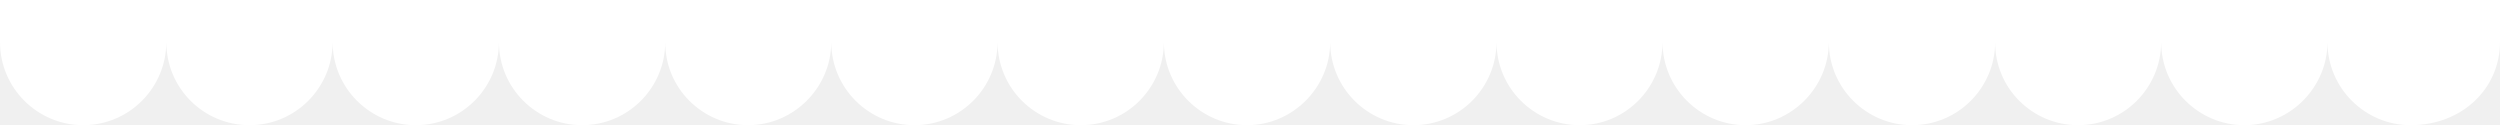
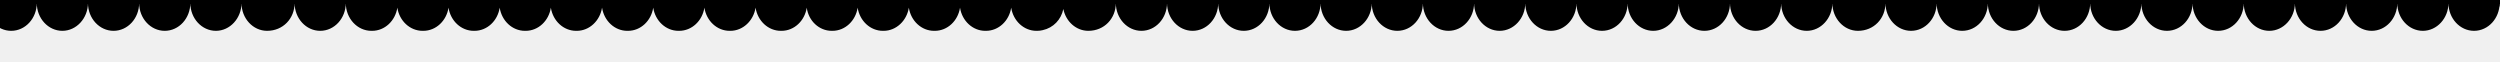
- <svg xmlns="http://www.w3.org/2000/svg" viewBox="0 0 844.8 42.2" preserveAspectRatio="none">
-   <path class="elementor-shape-fill ha-shape-divider" fill="#FFFFFF" d="M28.1,42.3c15.6,0,28.1-12.7,28.1-28.1c0,15.6,12.6,28.1,28.1,28.1c15.6,0,28.1-12.7,28.1-28.1  c0,15.6,12.7,28.1,28.1,28.1c15.6,0,28.1-12.7,28.1-28.1c0,15.6,12.7,28.1,28.1,28.1c15.6,0,28.1-12.7,28.1-28.1  c-0.1,15.6,12.6,28.1,28,28.1s28.1-12.7,28.1-28.1c0,15.6,12.7,28.1,28.1,28.1c15.6,0,28.1-12.7,28.1-28.1  c0,15.6,12.7,28.1,28.1,28.1c15.6,0,28.1-12.7,28.1-28.1c0,15.6,12.7,28.1,28.1,28.1s28.1-12.7,28.1-28.1  c0,15.6,12.7,28.1,28.1,28.1c15.6,0,28.1-12.7,28.1-28.1c0,15.6,12.7,28.1,28.1,28.1c15.5,0,28-12.7,28-28.1  c0,15.6,12.7,28.1,28.1,28.1c15.4,0,28.1-12.7,28.1-28.1c0,15.6,12.7,28.1,28.1,28.1c15.6,0,28.1-12.7,28.1-28.1  c-0.1,15.6,12.6,28.1,28,28.1c15.6,0,28.1-12.7,28.1-28.1c0,15.6,12.7,28.1,28.1,28.1c15.4,0,28.1-12.7,28.1-28.1  c0,15.6,12.7,28.1,28.1,28.1c17.5,0,30.2-12.5,30.2-28.1V0L0,0l0,14.2C0,29.8,12.7,42.3,28.1,42.3z" />
+ <svg xmlns="http://www.w3.org/2000/svg" viewBox="-6151.5 0 16383 400" preserveAspectRatio="none">
+   <path class="elementor-shape-fill ha-shape-divider" d="M11247.1,0h-0.7h-25554.7h-0.7h-15128.9v19.7c0,101.4,75.7,182.3,167.7,182.3c93.3,0,167.7-82.2,167.7-182.3  c0,101.4,75.7,182.3,167.7,182.3c93.3,0,167.7-82.2,167.7-182.3c0,101.4,75.7,182.3,167.7,182.3c93.3,0,167.7-82.2,167.7-182.3  c0,101.4,75.7,182.3,167.7,182.3c93.3,0,167.7-82.2,167.7-182.3c0,101.4,75.7,182.3,167.7,182.3s167.7-82.2,167.7-182.3  c0,101.4,75.7,182.3,167.7,182.3c93.3,0,167.7-82.2,167.7-182.3c0,101.4,75.7,182.3,167.7,182.3c93.3,0,167.7-82.2,167.7-182.3  c0,101.4,75.7,182.3,167.7,182.3c92,0,167.7-82.2,167.7-182.3c0,101.4,75.7,182.3,167.7,182.3c93.3,0,167.7-82.2,167.7-182.3  c0,101.4,75.7,182.3,167.7,182.3c93.3,0,167.7-82.2,167.7-182.3c0,101.4,75.7,182.3,167.7,182.3c92,0,167.7-82.2,167.7-182.3  c0,101.4,75.7,182.3,167.7,182.3c93.3,0,167.7-82.2,167.7-182.3c0,101.4,75.7,182.3,167.7,182.3c93.3,0,167.7-82.2,167.7-182.3  c0,101.4,75.7,182.3,167.7,182.3c92,0,167.7-82.2,167.7-182.3c0,101.4,75.7,182.3,167.7,182.3c104.6,0,180.3-80.8,180.3-182.3  c0,101.4,75.7,182.3,167.7,182.3c93.3,0,167.7-82.2,167.7-182.3c0,101.4,75.7,182.3,167.7,182.3c93.3,0,167.7-82.2,167.7-182.3  c0,101.4,75.7,182.3,167.7,182.3c93.3,0,167.7-82.2,167.7-182.3c0,101.4,75.7,182.3,167.7,182.3c93.3,0,167.7-82.2,167.7-182.3  c0,101.4,75.7,182.3,167.7,182.3c92,0,167.6-82.2,167.6-182.3c0,101.4,75.7,182.3,167.7,182.3c93.3,0,167.7-82.2,167.7-182.3  c0,101.4,75.7,182.3,167.7,182.3c93.3,0,167.7-82.2,167.7-182.3c0,101.4,75.7,182.3,167.7,182.3c92,0,167.7-82.2,167.7-182.3  c0,101.4,75.7,182.3,167.7,182.3c93.3,0,167.7-82.2,167.7-182.3c0,101.4,75.7,182.3,167.7,182.3c93.3,0,167.7-82.2,167.7-182.3  c0,101.4,75.7,182.3,167.7,182.3c92,0,167.7-82.2,167.7-182.3c0,101.4,75.7,182.3,167.7,182.3c93.3,0,167.7-82.2,167.7-182.3  c0,101.4,75.7,182.3,167.7,182.3c93.3,0,167.7-82.2,167.7-182.3c0,101.4,75.7,182.3,167.7,182.3c92,0,167.7-82.2,167.7-182.3  c0,101.4,75.7,182.3,167.7,182.3c104.6,0,180.3-80.8,180.3-182.3c0,101.4,75.7,182.3,167.7,182.3c93.3,0,167.7-82.2,167.7-182.3  c0,101.4,75.7,182.3,167.7,182.3c93.3,0,167.7-82.2,167.7-182.3c0,101.4,75.7,182.3,167.7,182.3c93.3,0,167.7-82.2,167.7-182.3  c0,101.4,75.7,182.3,167.7,182.3c93.3,0,167.7-82.2,167.7-182.3c0,101.4,75.7,182.3,167.7,182.3c92,0,167.7-82.2,167.7-182.3  c0,101.4,75.7,182.3,167.7,182.3c93.3,0,167.7-82.2,167.7-182.3c0,101.4,75.7,182.3,167.7,182.3c93.3,0,167.7-82.2,167.7-182.3  c0,101.4,75.7,182.3,167.7,182.3c92,0,167.7-82.2,167.7-182.3c0,101.4,75.7,182.3,167.7,182.3c93.3,0,167.7-82.2,167.7-182.3  c0,101.4,75.7,182.3,167.7,182.3c93.3,0,167.7-82.2,167.7-182.3c0,101.4,75.7,182.3,167.7,182.3c92,0,167.7-82.2,167.7-182.3  c0,101.4,75.7,182.3,167.7,182.3c93.3,0,167.7-82.2,167.7-182.3c0,101.4,75.7,182.3,167.7,182.3c93.3,0,167.7-82.2,167.7-182.3  c0,101.4,75.7,182.3,167.7,182.3s167.7-82.2,167.7-182.3c0,101.4,75.7,182.3,167.7,182.3c100.5,0,174.3-74.6,179.9-170.5  c5.6,95.8,78.9,170.5,167.3,170.5c93.3,0,167.7-82.2,167.7-182.3c0,101.4,75.7,182.3,167.7,182.3c93.3,0,167.7-82.2,167.7-182.3  c0,101.4,75.7,182.3,167.7,182.3c93.3,0,167.7-82.2,167.7-182.3c0,101.4,75.7,182.3,167.7,182.3c93.3,0,167.7-82.2,167.7-182.3  c0,101.4,75.7,182.3,167.7,182.3s167.7-82.2,167.7-182.3c0,101.4,75.7,182.3,167.7,182.3c93.3,0,167.7-82.2,167.7-182.3  c0,101.4,75.7,182.3,167.7,182.3c93.3,0,167.7-82.2,167.7-182.3c0,101.4,75.7,182.3,167.7,182.3s167.7-82.2,167.7-182.3  c0,101.4,75.7,182.3,167.7,182.3c93.3,0,167.7-82.2,167.7-182.3c0,101.4,75.7,182.3,167.7,182.3c93.3,0,167.7-82.2,167.7-182.3  c0,101.4,75.7,182.3,167.7,182.3s167.7-82.2,167.7-182.3c0,101.4,75.7,182.3,167.7,182.3c93.3,0,167.7-82.2,167.7-182.3  c0,101.4,75.7,182.3,167.7,182.3c93.3,0,167.7-82.2,167.7-182.3c0,101.4,75.7,182.3,167.7,182.3s167.7-82.2,167.7-182.3  c0,101.4,75.7,182.3,167.7,182.3c104.6,0,180.3-80.8,180.3-182.3c0,101.4,75.7,182.3,167.7,182.3c93.3,0,167.7-82.2,167.7-182.3  c0,101.4,75.7,182.3,167.7,182.3c93.3,0,167.7-82.2,167.7-182.3c0,101.4,75.7,182.3,167.7,182.3c93.3,0,167.7-82.2,167.7-182.3  c0,101.4,75.7,182.3,167.7,182.3c93.3,0,167.7-82.2,167.7-182.3c0,101.4,75.7,182.3,167.7,182.3s167.6-82.2,167.6-182.3  c0,101.4,75.7,182.3,167.7,182.3c93.3,0,167.7-82.2,167.7-182.3c0,101.4,75.7,182.3,167.7,182.3c93.3,0,167.7-82.2,167.7-182.3  c0,101.4,75.7,182.3,167.7,182.3c92,0,167.7-82.2,167.7-182.3c0,101.4,75.7,182.3,167.7,182.3c93.3,0,167.7-82.2,167.7-182.3  c0,101.4,75.7,182.3,167.7,182.3c93.3,0,167.7-82.2,167.7-182.3c0,101.4,75.7,182.3,167.7,182.3c92,0,167.7-82.2,167.7-182.3  c0,101.4,75.7,182.3,167.7,182.3c93.3,0,167.7-82.2,167.7-182.3c0,101.4,75.7,182.3,167.7,182.3c93.3,0,167.7-82.2,167.7-182.3  c0,101.4,75.7,182.3,167.7,182.3c92,0,167.7-82.2,167.7-182.3c0,101.4,75.7,182.3,167.7,182.3c104.6,0,180.3-80.8,180.3-182.3  c0,101.4,75.7,182.3,167.7,182.3c93.3,0,167.7-82.2,167.7-182.3c0,101.4,75.7,182.3,167.7,182.3c0.8,0,1.6,0,2.4,0  c0.8,0,1.6,0,2.4,0c83.6,0,152-66,165.3-151.6c13.4,86.6,82.8,151.6,165.3,151.6c0.8,0,1.6,0,2.4,0c0.8,0,1.6,0,2.4,0  c83.6,0,152-66,165.3-151.6c13.4,86.6,82.8,151.6,165.3,151.6c0.8,0,1.6,0,2.4,0c0.8,0,1.6,0,2.4,0c83.6,0,152-66,165.3-151.6  c13.4,86.6,82.8,151.6,165.3,151.6c0.8,0,1.6,0,2.3,0c0.8,0,1.6,0,2.4,0c83.6,0,152-66,165.3-151.6  c13.4,86.6,82.8,151.6,165.3,151.6c0.8,0,1.6,0,2.4,0c0.8,0,1.6,0,2.4,0c82.5,0,151.8-66,165.3-151.8  c13.4,86.6,82.8,151.8,165.3,151.8c0.8,0,1.6,0,2.4,0c0.8,0,1.6,0,2.4,0c83.6,0,152-66,165.3-151.6  c13.4,86.6,82.8,151.6,165.3,151.6c0.8,0,1.6,0,2.3,0c0.8,0,1.6,0,2.4,0c83.6,0,152-66,165.3-151.6  c13.4,86.6,82.8,151.6,165.3,151.6c0.8,0,1.6,0,2.4,0c0.8,0,1.6,0,2.4,0c82.5,0,151.8-66,165.3-151.8  c13.4,86.6,82.8,151.8,165.3,151.8c0.8,0,1.6,0,2.4,0c0.8,0,1.6,0,2.4,0c83.6,0,152-66,165.3-151.6C-853,136.9-783.7,202-701.1,202  c0.8,0,1.6,0,2.3,0c0.8,0,1.6,0,2.4,0c83.6,0,152-66,165.3-151.6c13.4,86.6,82.8,151.6,165.3,151.6c0.8,0,1.6,0,2.4,0  c0.8,0,1.6,0,2.4,0c82.5,0,151.8-66,165.3-151.7C-182.3,136.9-113,202-30.4,202c0.8,0,1.6,0,2.4,0c0.8,0,1.6,0,2.4,0  c83.6,0,152-66,165.3-151.6C153.1,136.9,222.5,202,305,202c0.8,0,1.6,0,2.3,0c0.8,0,1.6,0,2.4,0c83.6,0,152-66,165.3-151.6  C488.5,136.9,557.8,202,640.4,202c0.8,0,1.7,0,2.5,0c0.7,0,1.5,0,2.2,0c12.4,0,24.5-1.5,36.1-4.3c70.1-15.2,121.4-69.3,135.5-138.7  c16.6,82.2,84,143,163.8,143c104.6,0,180.3-80.8,180.3-182.3c0,101.4,75.7,182.3,167.7,182.3c93.3,0,167.7-82.2,167.7-182.3  c0,101.4,75.7,182.3,167.7,182.3c93.3,0,167.7-82.2,167.7-182.3c0,101.4,75.7,182.3,167.7,182.3c93.3,0,167.7-82.2,167.7-182.3  c0,101.4,75.7,182.3,167.7,182.3c93.3,0,167.7-82.2,167.7-182.3c0,101.4,75.7,182.3,167.7,182.3c92,0,167.6-82.2,167.6-182.3  c0,101.4,75.7,182.3,167.7,182.3c93.3,0,167.7-82.2,167.7-182.3c0,101.4,75.7,182.3,167.7,182.3c93.3,0,167.7-82.2,167.7-182.3  c0,101.4,75.7,182.3,167.7,182.3s167.7-82.2,167.7-182.3c0,101.4,75.7,182.3,167.7,182.3c93.3,0,167.7-82.2,167.7-182.3  c0,101.4,75.7,182.3,167.7,182.3c93.3,0,167.7-82.2,167.7-182.3c0,101.4,75.7,182.3,167.7,182.3s167.7-82.2,167.7-182.3  c0,101.4,75.7,182.3,167.7,182.3c93.3,0,167.7-82.2,167.7-182.3c0,101.4,75.7,182.3,167.7,182.3c93.3,0,167.7-82.2,167.7-182.3  c0,101.4,75.7,182.3,167.7,182.3c92,0,167.7-82.2,167.7-182.3c0,101.4,75.7,182.3,167.7,182.3c104.6,0,180.3-80.8,180.3-182.3  c0,101.4,75.7,182.3,167.7,182.3c93.3,0,167.7-82.2,167.7-182.3c0,101.4,75.7,182.3,167.7,182.3c93.3,0,167.7-82.2,167.7-182.3  c0,101.4,75.7,182.3,167.7,182.3c93.3,0,167.7-82.2,167.7-182.3c0,101.4,75.7,182.3,167.7,182.3c93.3,0,167.7-82.2,167.7-182.3  c0,101.4,75.7,182.3,167.7,182.3c92,0,167.7-82.2,167.7-182.3c0,101.4,75.7,182.3,167.7,182.3c93.3,0,167.7-82.2,167.7-182.3  c0,101.4,75.7,182.3,167.7,182.3c93.3,0,167.7-82.2,167.7-182.3c0,101.4,75.7,182.3,167.7,182.3s167.7-82.2,167.7-182.3  c0,101.4,75.7,182.3,167.7,182.3c93.3,0,167.7-82.2,167.7-182.3c0,101.4,75.7,182.3,167.7,182.3c93.3,0,167.7-82.2,167.7-182.3  c0,101.4,75.7,182.3,167.7,182.3s167.7-82.2,167.7-182.3c0,101.4,75.7,182.3,167.7,182.3c93.3,0,167.7-82.2,167.7-182.3  c0,101.4,75.7,182.3,167.7,182.3c93.3,0,167.7-82.2,167.7-182.3c0,101.4,75.7,182.3,167.7,182.3s167.7-82.2,167.7-182.3  c0,101.4,75.7,182.3,167.7,182.3c100.5,0,174.3-74.6,179.9-170.5c5.6,95.8,78.9,170.5,167.3,170.5c93.3,0,167.7-82.2,167.7-182.3  c0,101.4,75.7,182.3,167.7,182.3c93.3,0,167.7-82.2,167.7-182.3c0,101.4,75.7,182.3,167.7,182.3c93.3,0,167.7-82.2,167.7-182.3  c0,101.4,75.7,182.3,167.7,182.3c93.3,0,167.7-82.2,167.7-182.3c0,101.4,75.7,182.3,167.7,182.3c92,0,167.7-82.2,167.7-182.3  c0,101.4,75.7,182.3,167.7,182.3c93.3,0,167.7-82.2,167.7-182.3c0,101.4,75.7,182.3,167.7,182.3c93.3,0,167.7-82.2,167.7-182.3  c0,101.4,75.7,182.3,167.7,182.3s167.7-82.2,167.7-182.3c0,101.4,75.7,182.3,167.7,182.3c93.3,0,167.7-82.2,167.7-182.3  c0,101.4,75.7,182.3,167.7,182.3c93.3,0,167.7-82.2,167.7-182.3c0,101.4,75.7,182.3,167.7,182.3s167.7-82.2,167.7-182.3  c0,101.4,75.7,182.3,167.7,182.3c93.3,0,167.7-82.2,167.7-182.3c0,101.4,75.7,182.3,167.7,182.3c93.3,0,167.7-82.2,167.7-182.3  c0,101.4,75.7,182.3,167.7,182.3s167.7-82.2,167.7-182.3c0,101.4,75.7,182.3,167.7,182.3c104.6,0,180.3-80.8,180.3-182.3  c0,101.4,75.7,182.3,167.7,182.3c93.3,0,167.7-82.2,167.7-182.3c0,101.4,75.7,182.3,167.7,182.3c93.3,0,167.7-82.2,167.7-182.3  c0,101.4,75.7,182.3,167.7,182.3c93.3,0,167.7-82.2,167.7-182.3c0,101.4,75.7,182.3,167.7,182.3c93.3,0,167.7-82.2,167.7-182.3  c0,101.4,75.7,182.3,167.7,182.3c92,0,167.6-82.2,167.6-182.3c0,101.4,75.7,182.3,167.7,182.3c93.3,0,167.7-82.2,167.7-182.3  c0,101.4,75.7,182.3,167.7,182.3c93.3,0,167.7-82.2,167.7-182.3c0,101.4,75.7,182.3,167.7,182.3c92,0,167.7-82.2,167.7-182.3  c0,101.4,75.7,182.3,167.7,182.3c93.3,0,167.7-82.2,167.7-182.3c0,101.4,75.7,182.3,167.7,182.3c93.3,0,167.7-82.2,167.7-182.3  c0,101.4,75.7,182.3,167.7,182.3c92,0,167.7-82.2,167.7-182.3c0,101.4,75.7,182.3,167.7,182.3c93.3,0,167.7-82.2,167.7-182.3  c0,101.4,75.7,182.3,167.7,182.3c93.3,0,167.7-82.2,167.7-182.3c0,101.4,75.7,182.3,167.7,182.3c92,0,167.7-82.2,167.7-182.3  c0,101.4,75.7,182.3,167.7,182.3c104.6,0,180.3-80.8,180.3-182.3c0,101.4,75.7,182.3,167.7,182.3c93.3,0,167.7-82.2,167.7-182.3  c0,101.4,75.7,182.3,167.7,182.3c93.3,0,167.7-82.2,167.7-182.3c0,101.4,75.7,182.3,167.7,182.3c93.3,0,167.7-82.2,167.7-182.3  c0,101.4,75.7,182.3,167.7,182.3c93.3,0,167.7-82.2,167.7-182.3c0,101.4,75.7,182.3,167.7,182.3s167.7-82.2,167.7-182.3  c0,101.4,75.7,182.3,167.7,182.3c93.3,0,167.7-82.2,167.7-182.3c0,101.4,75.7,182.3,167.7,182.3c93.3,0,167.7-82.2,167.7-182.3  c0,101.4,75.7,182.3,167.7,182.3c92,0,167.7-82.2,167.7-182.3c0,101.4,75.7,182.3,167.7,182.3c93.3,0,167.7-82.2,167.7-182.3  c0,101.4,75.7,182.3,167.7,182.3c93.3,0,167.7-82.2,167.7-182.3c0,101.4,75.7,182.3,167.7,182.3c92,0,167.7-82.2,167.7-182.3  c0,101.4,75.7,182.3,167.7,182.3c93.3,0,167.7-82.2,167.7-182.3c0,101.4,75.7,182.3,167.7,182.3c93.3,0,167.7-82.2,167.7-182.3  c0,101.4,75.7,182.3,167.7,182.3c92,0,167.7-82.2,167.7-182.3c0,101.4,75.7,182.3,167.7,182.3c104.6,0,180.3-80.8,180.3-182.3V0  H11247.1z" />
</svg>
